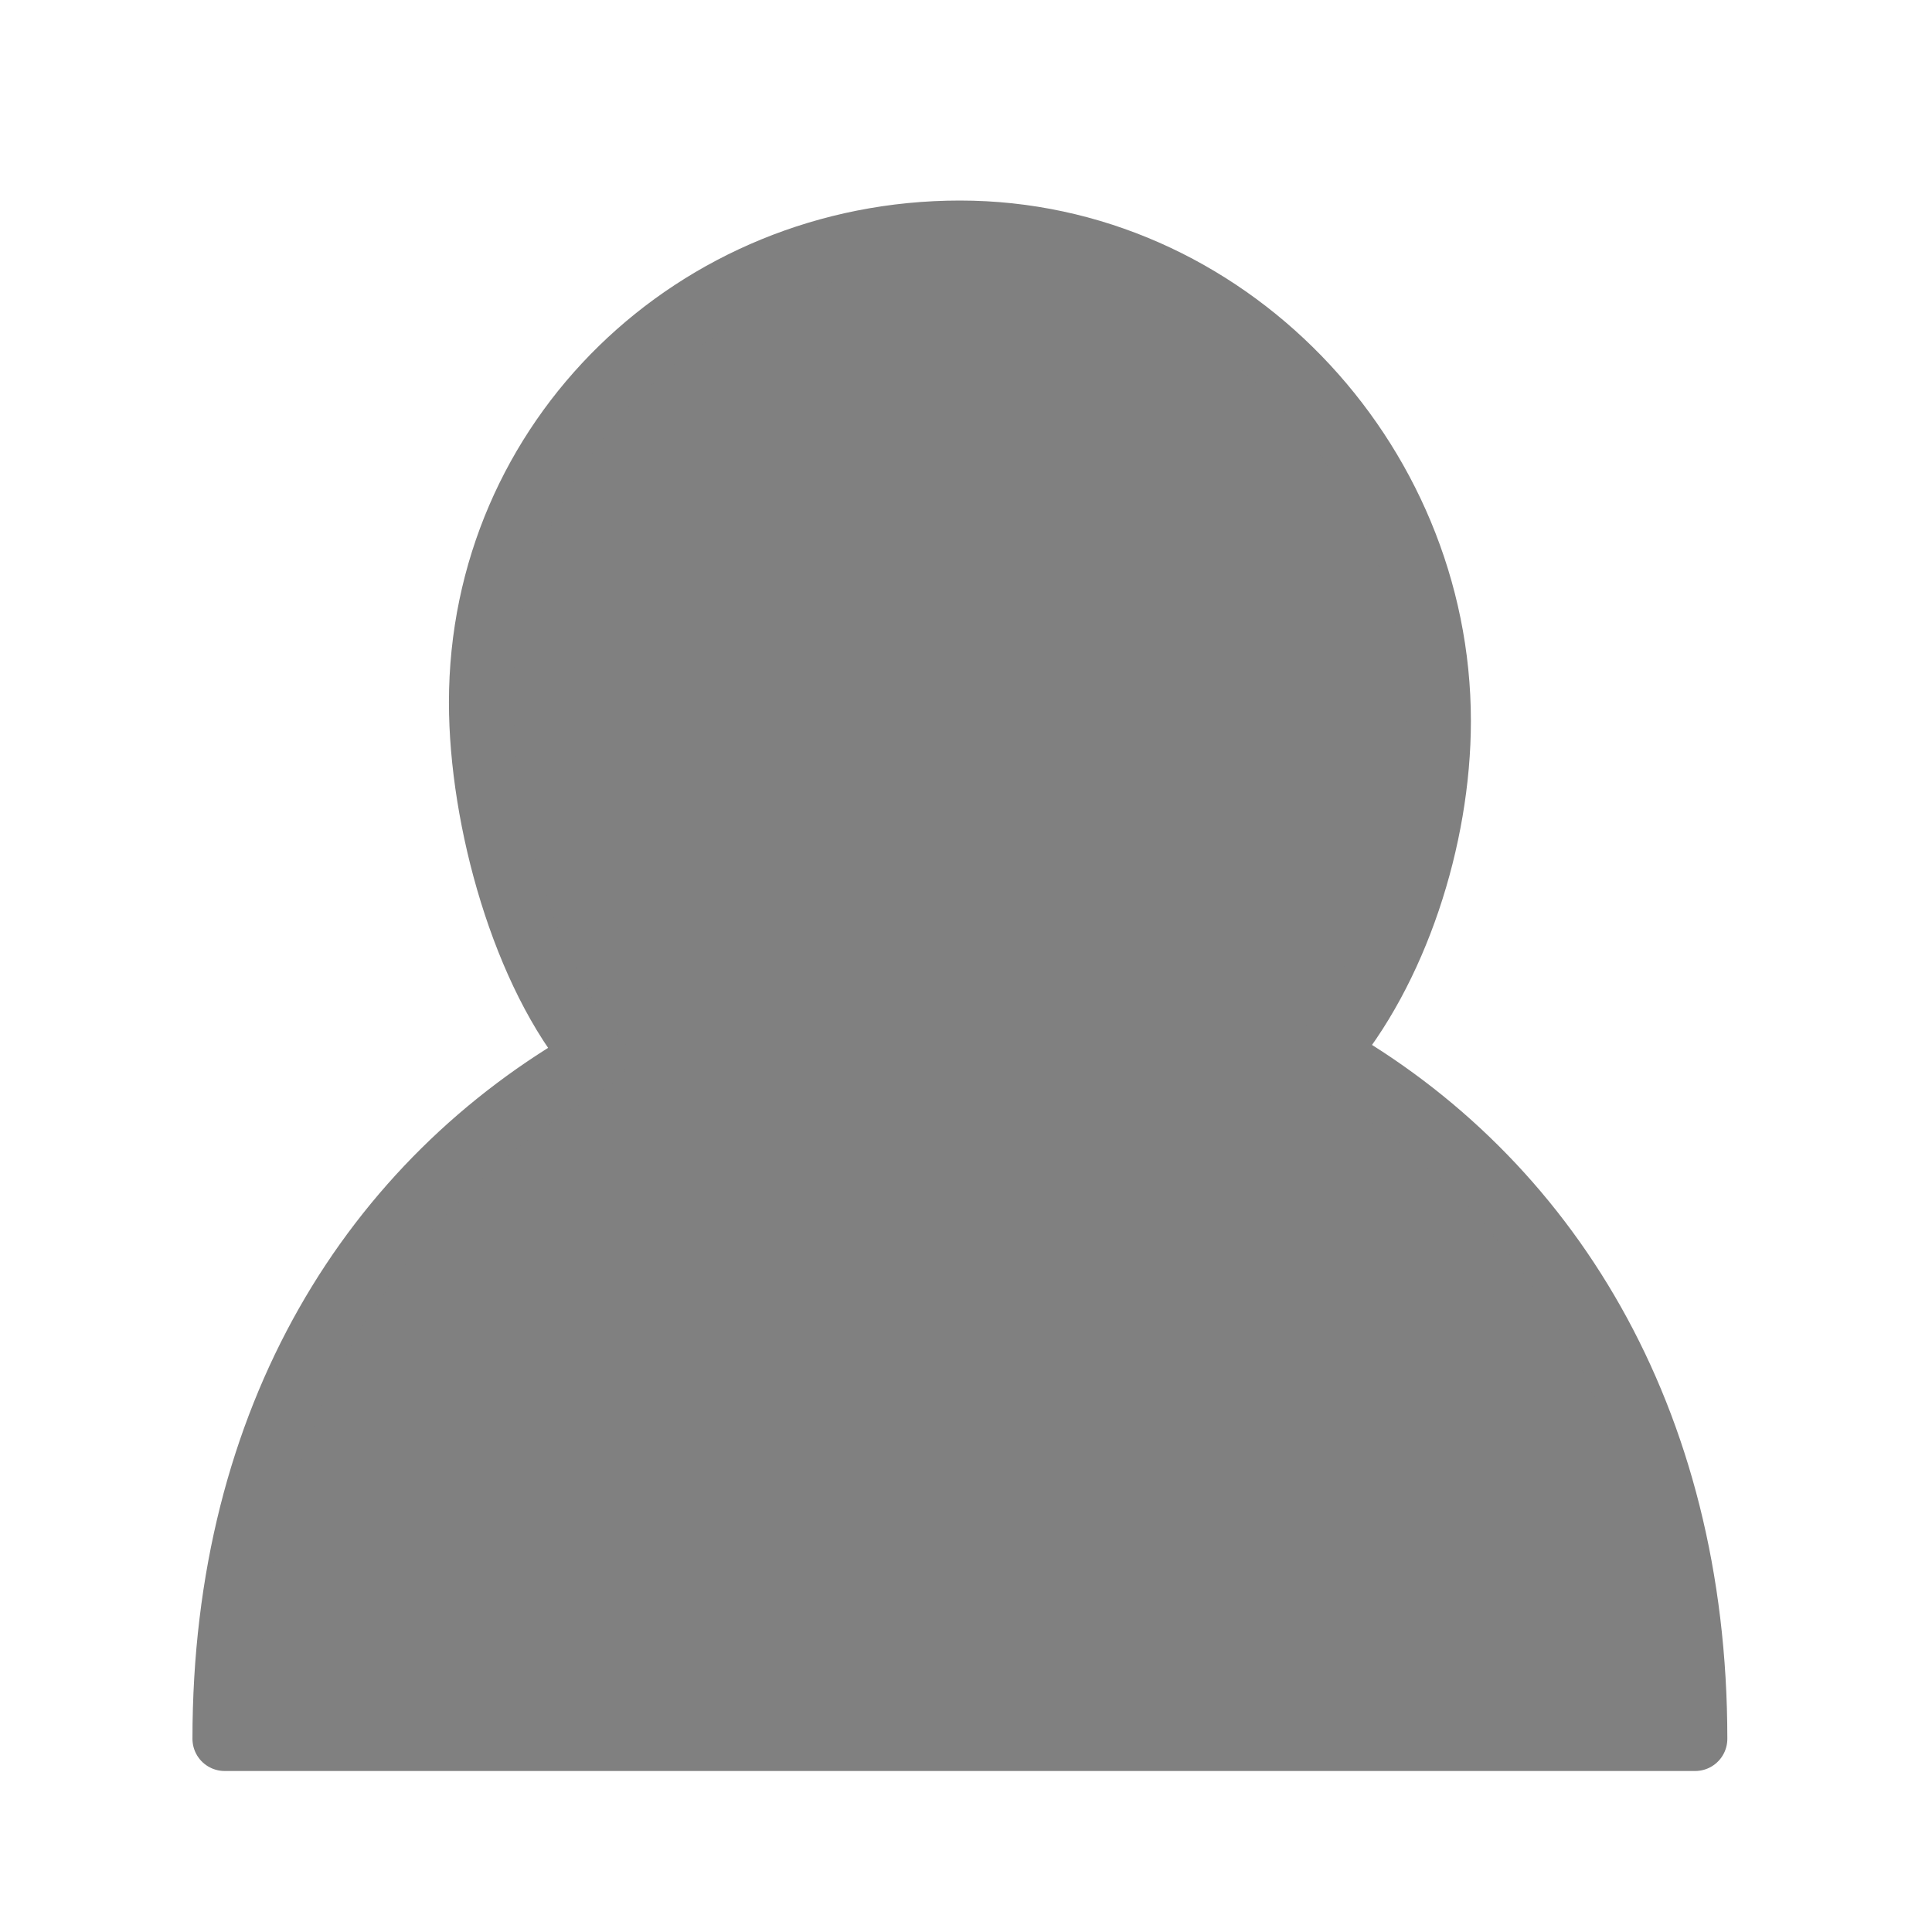
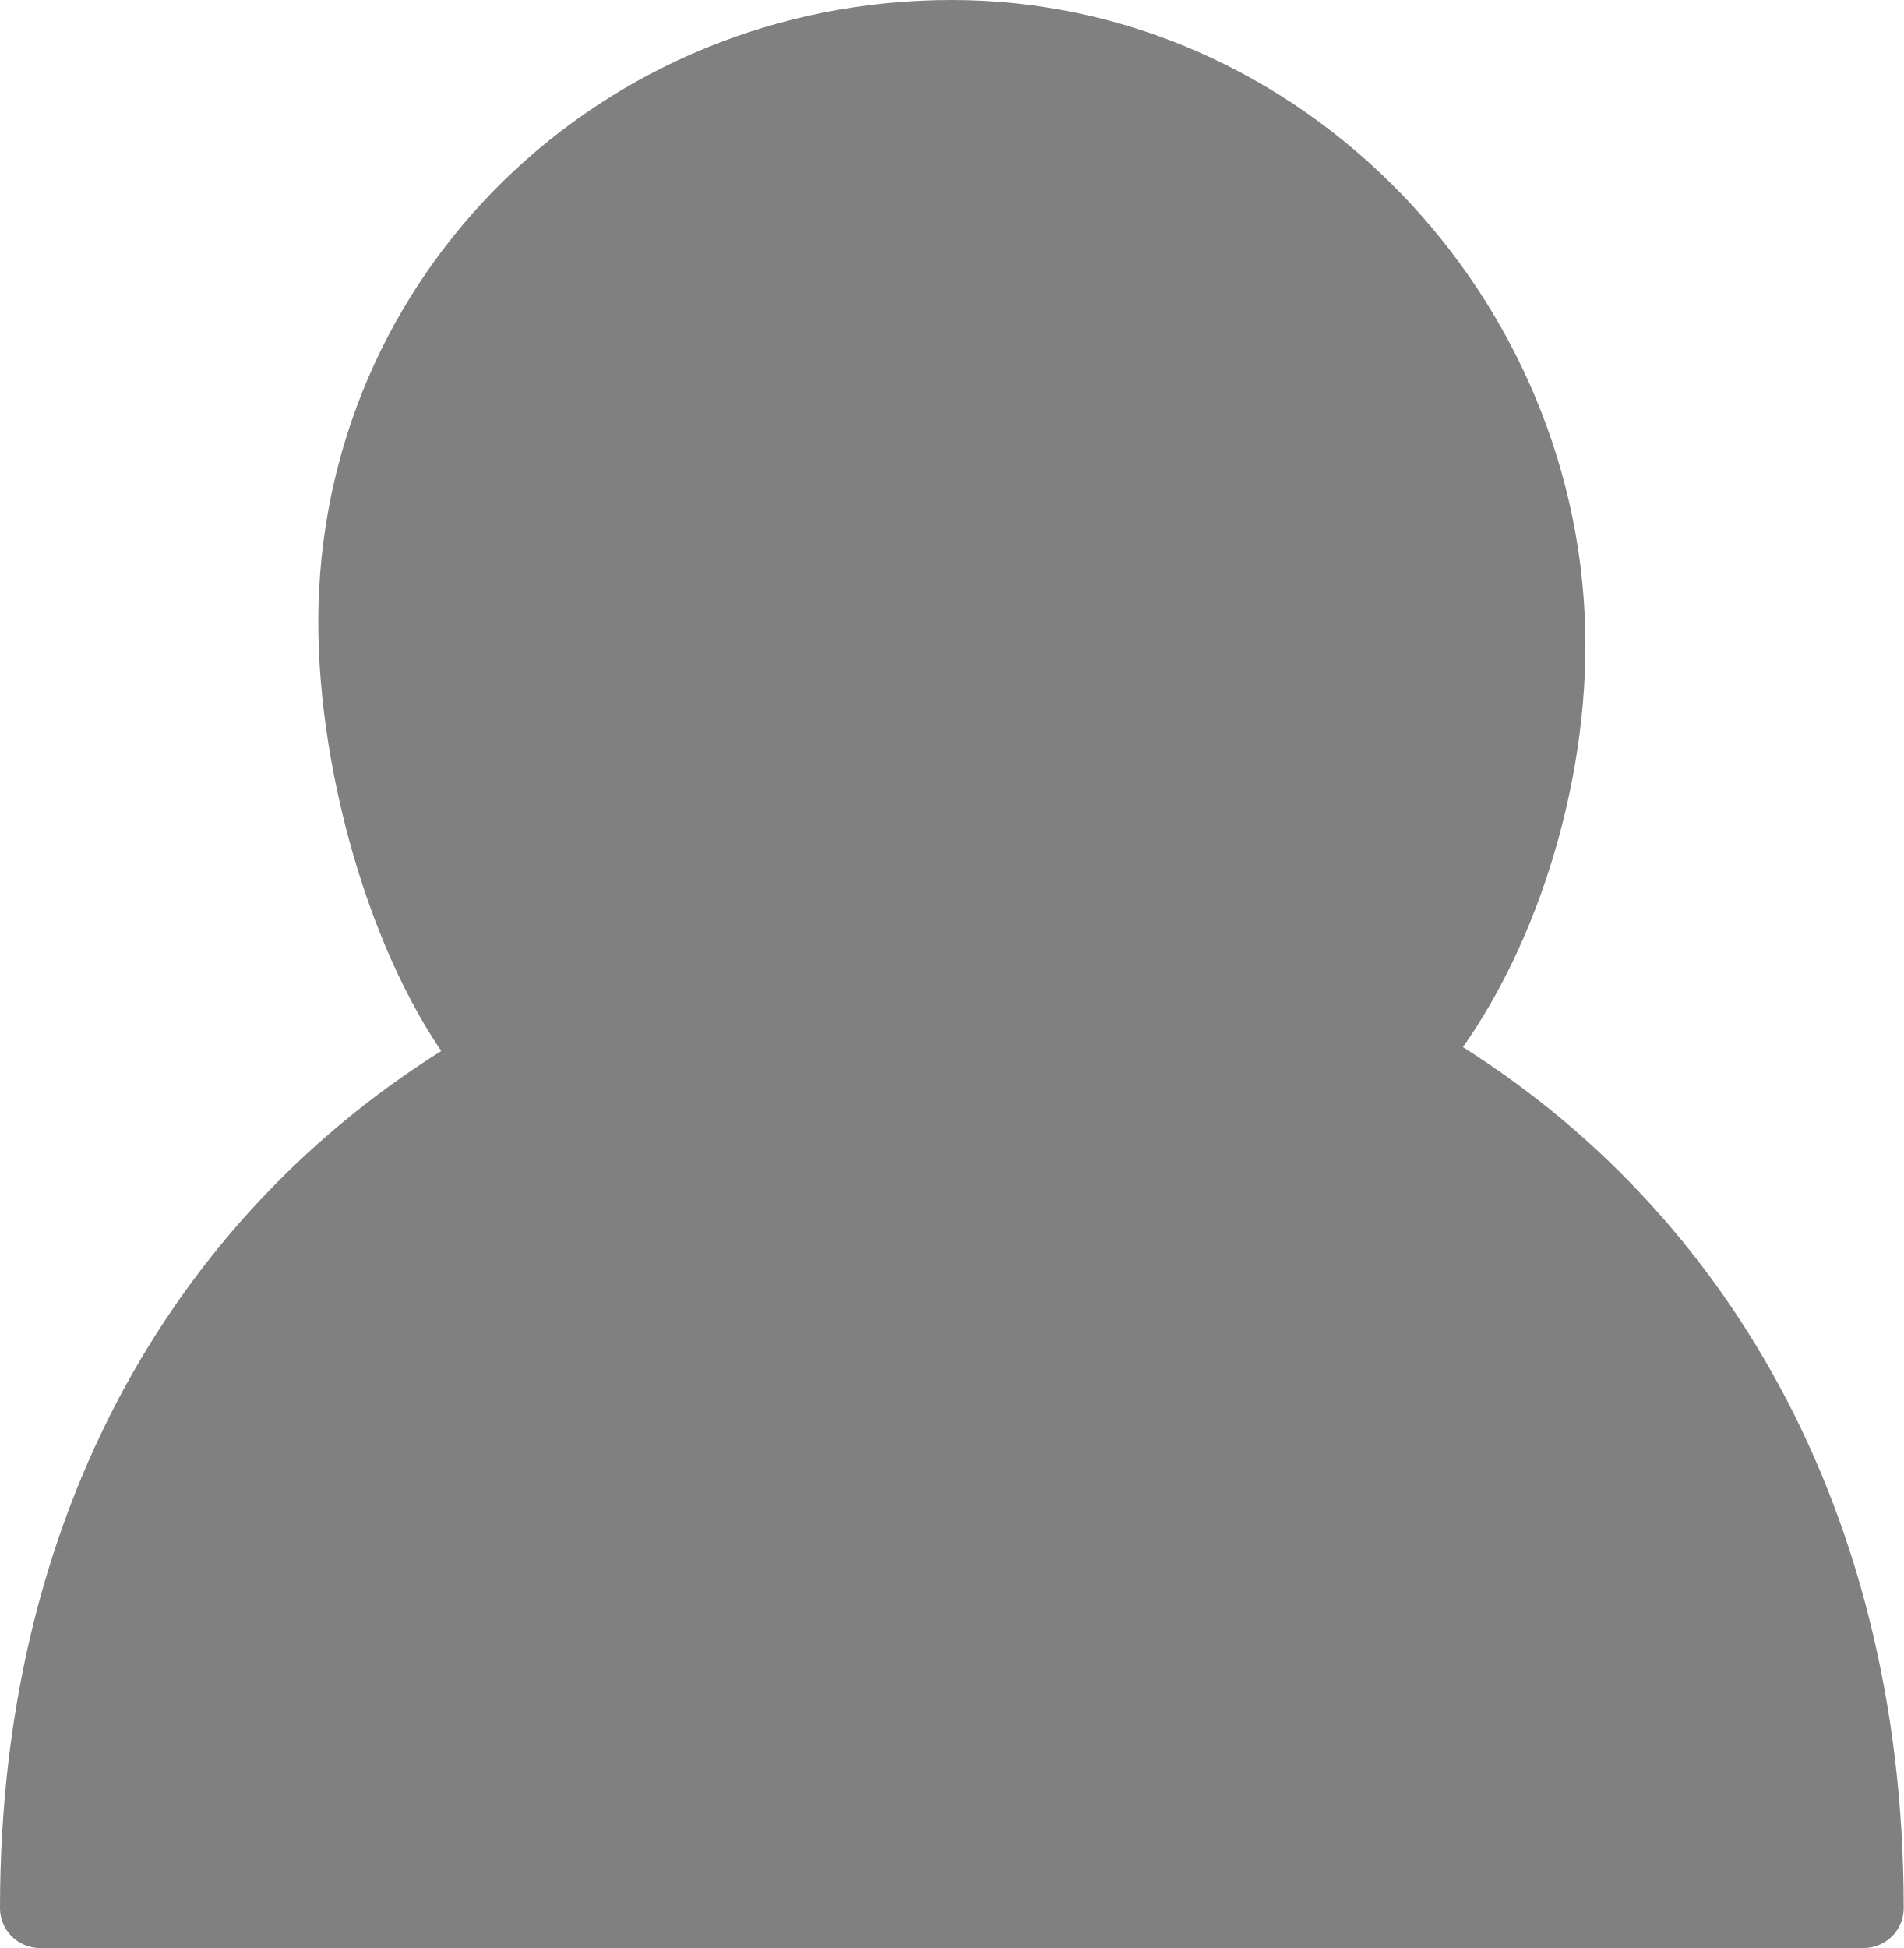
- <svg xmlns="http://www.w3.org/2000/svg" version="1.1" id="Layer_1" x="0px" y="0px" width="60px" height="60px" viewBox="0 0 60 60" enable-background="new 0 0 60 60" xml:space="preserve">
-   <path fill="#808080" stroke="#808080" stroke-width="2" stroke-linecap="round" stroke-linejoin="round" stroke-miterlimit="10" d="  M41.129,32.731c2.209-2.577,3.551-6.69,3.551-10.339c0-8.161-6.658-15.164-14.869-15.164s-14.869,6.423-14.869,14.583  c0,3.649,1.341,8.44,3.551,11.018C11.619,36.711,6.977,44,6.977,54h45.667C52.645,44,48.002,36.613,41.129,32.731z" />
+ <svg xmlns="http://www.w3.org/2000/svg" id="uuid-c966a198-e2c6-40f0-962f-030faaa4e431" viewBox="0 0 47.67 48.77">
+   <defs>
+     <style>.uuid-6af687c4-3faf-4403-87e4-6129fb3ca517{fill:gray;stroke:gray;stroke-linecap:round;stroke-linejoin:round;stroke-width:2px;}</style>
+   </defs>
+   <g id="uuid-d6c980e6-326d-4c7d-bdcf-14c585ac88bc">
+     <path class="uuid-6af687c4-3faf-4403-87e4-6129fb3ca517" d="M35.15,26.5c2.21-2.58,3.55-6.69,3.55-10.34,0-8.16-6.66-15.16-14.87-15.16S8.97,7.42,8.97,15.58c0,3.65,1.34,8.44,3.55,11.02C5.64,30.48,1,37.77,1,47.77H46.67c0-10-4.64-17.39-11.51-21.27Z" />
+   </g>
</svg>
